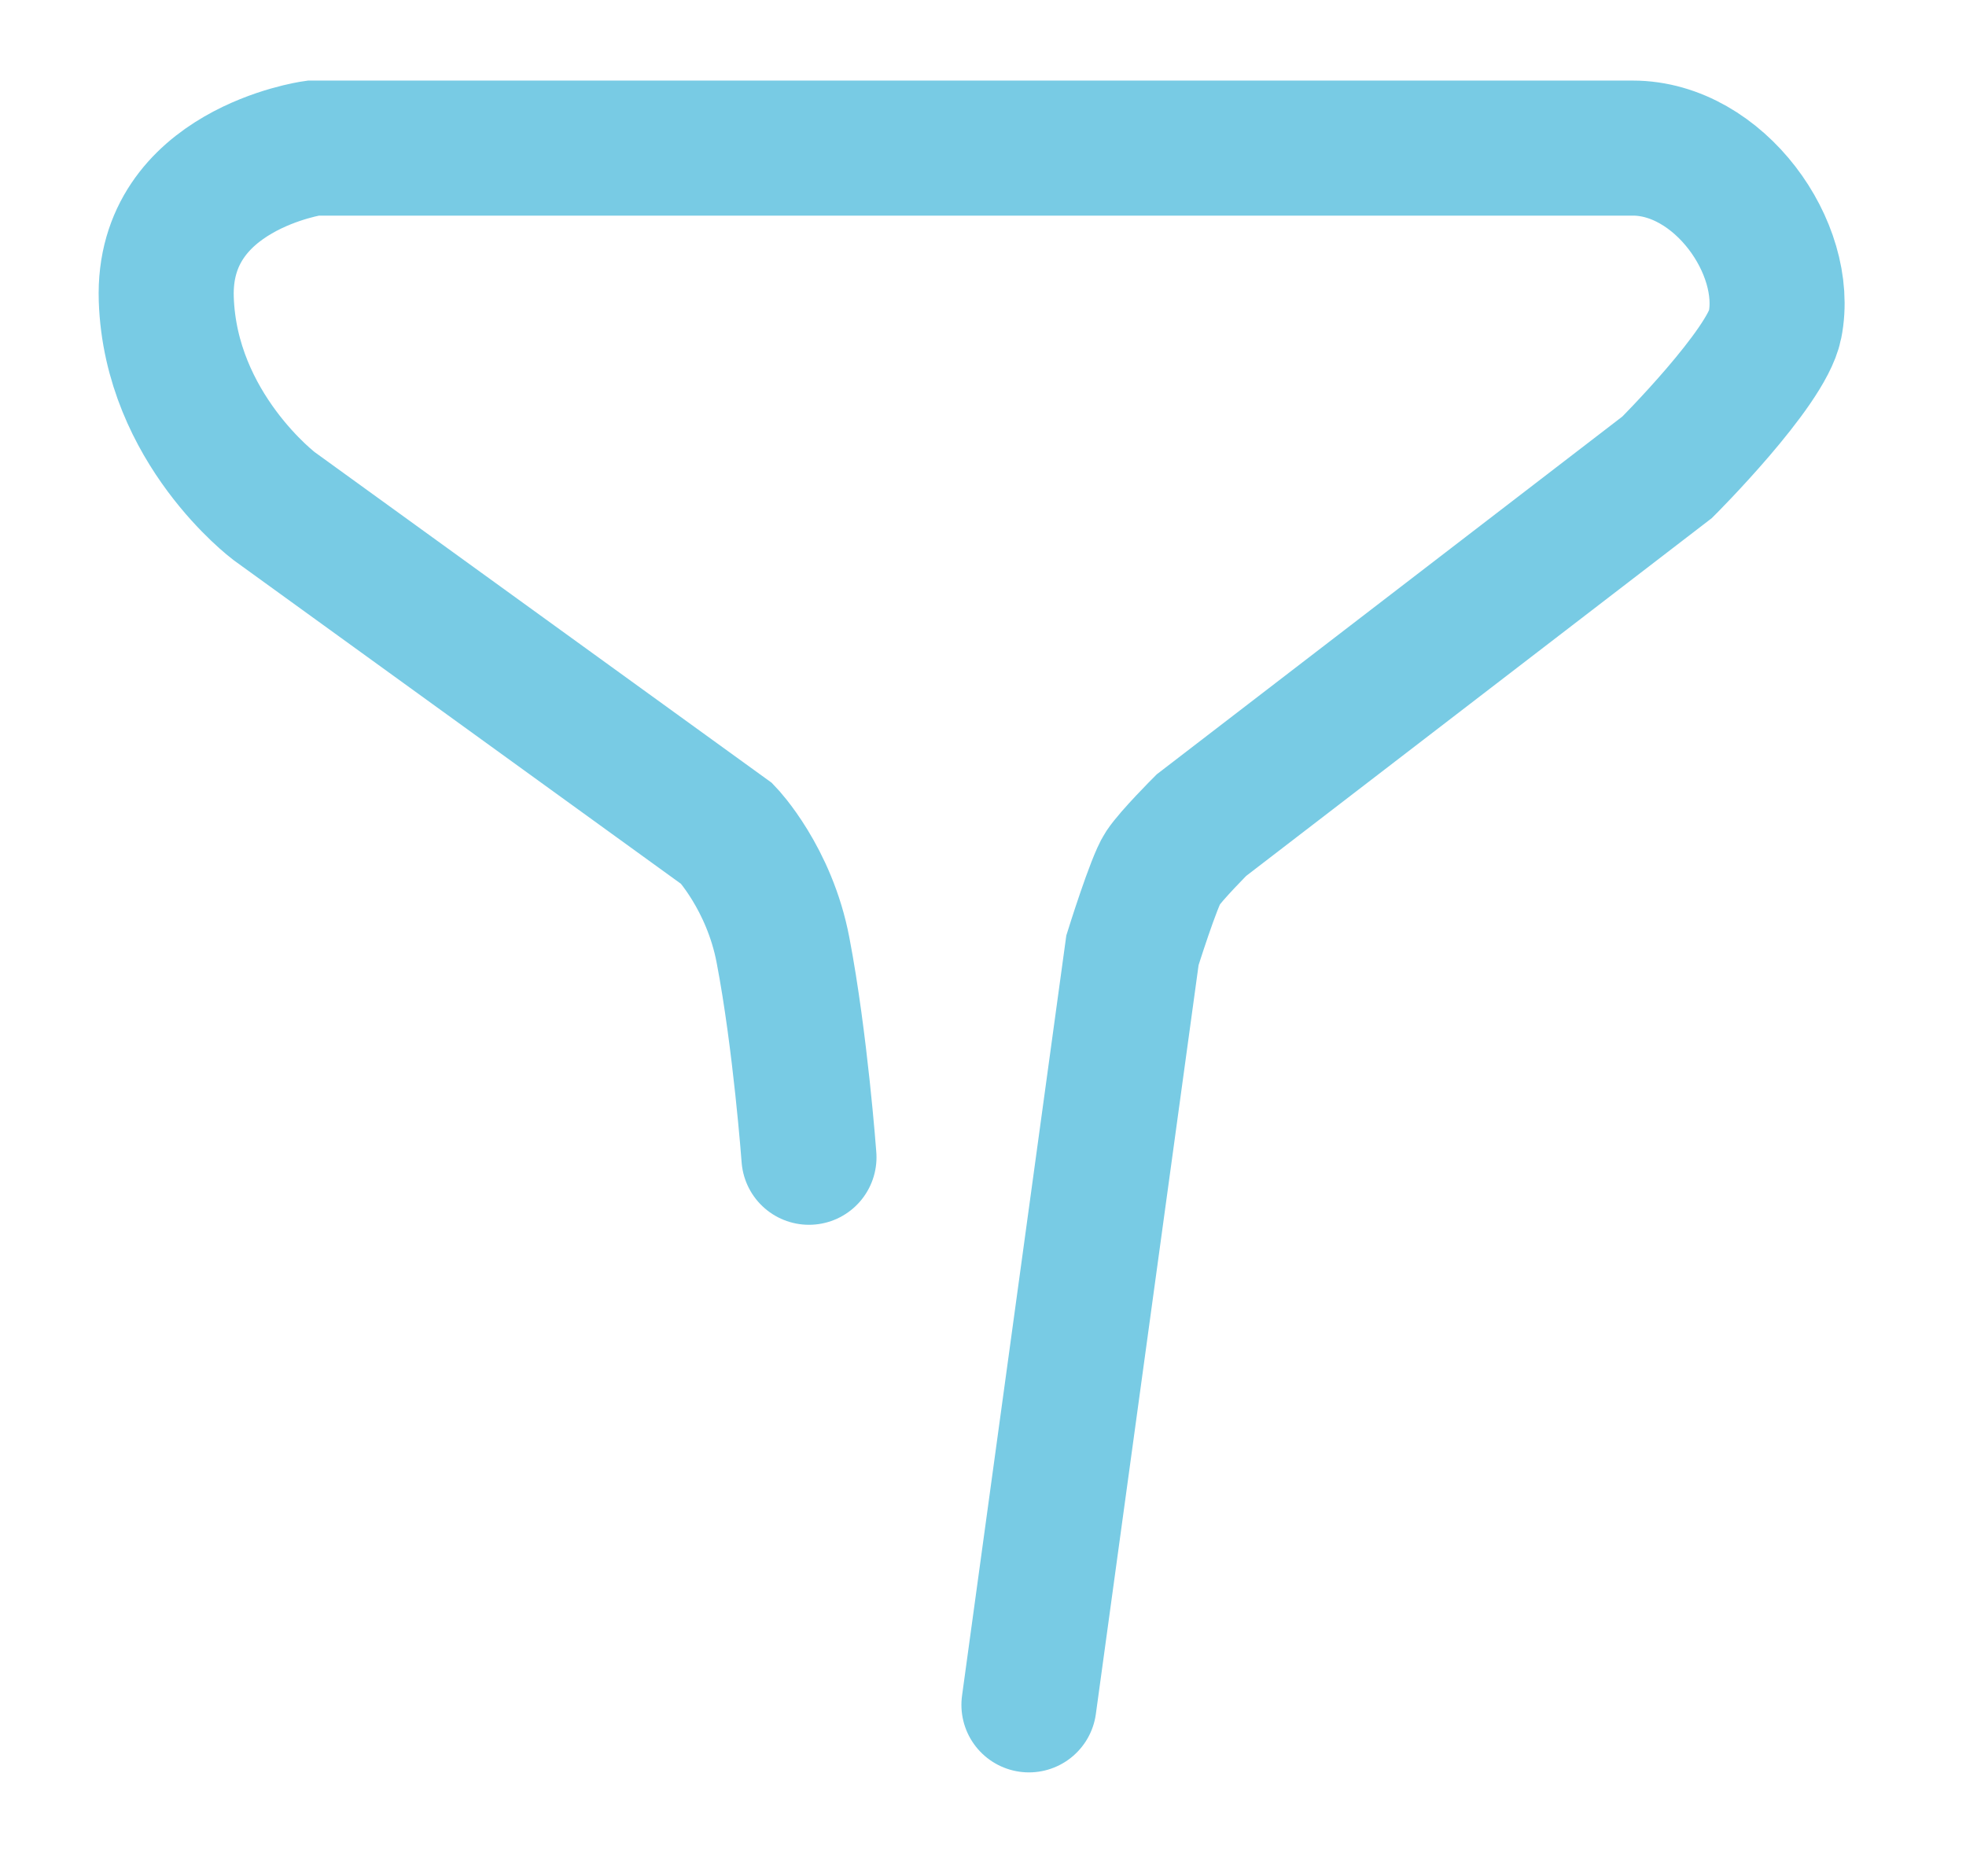
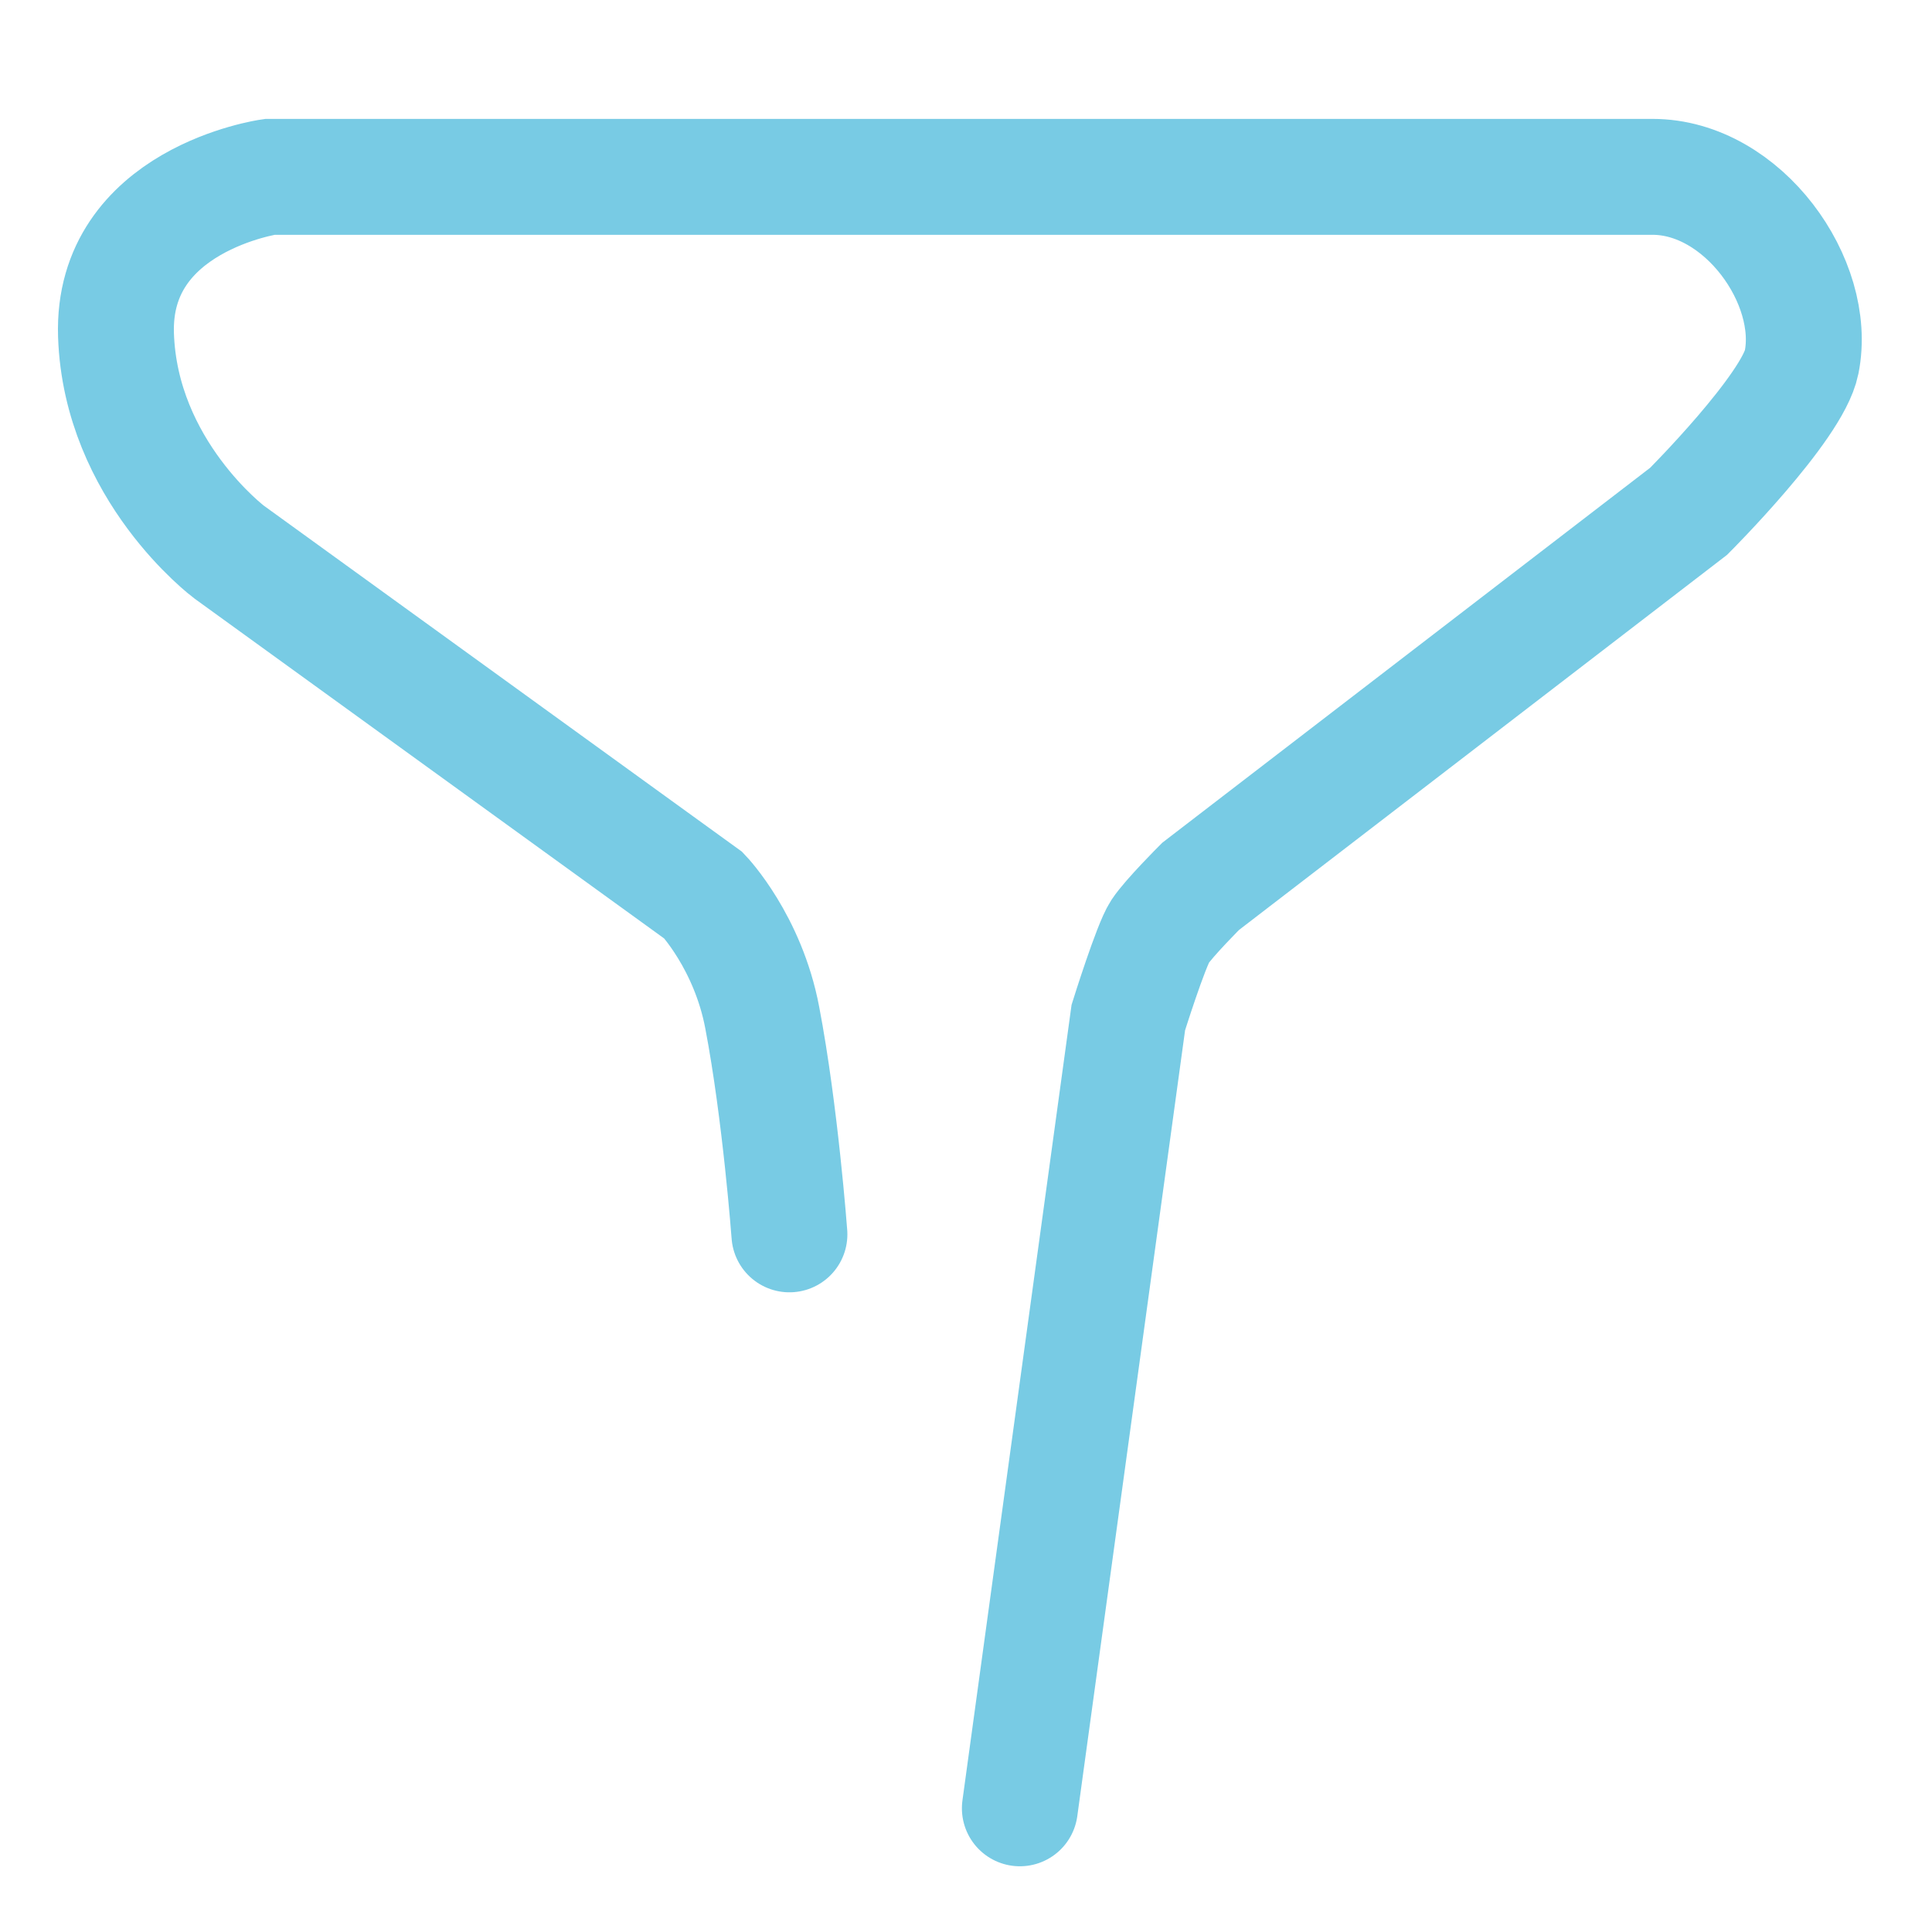
- <svg xmlns="http://www.w3.org/2000/svg" xmlns:xlink="http://www.w3.org/1999/xlink" version="1.1" id="Ebene_1" x="0px" y="0px" width="43.667px" height="41.667px" viewBox="0 0 43.667 41.667" enable-background="new 0 0 43.667 41.667" xml:space="preserve">
+ <svg xmlns="http://www.w3.org/2000/svg" version="1.1" id="Ebene_1" x="0px" y="0px" width="50px" height="50px" viewBox="0 0 50 50" enable-background="new 0 0 50 50" xml:space="preserve">
  <g>
-     <defs>
-       <rect id="SVGID_1_" x="-36.666" y="-74" width="192.499" height="134.999" />
-     </defs>
-     <clipPath id="SVGID_2_">
-       <use xlink:href="#SVGID_1_" overflow="visible" />
-     </clipPath>
-     <path clip-path="url(#SVGID_2_)" fill="none" stroke="#78CBE4" stroke-width="3" stroke-miterlimit="10" d="M36.146-24.516H3.961   V-51.47h31.636c0,0,1.828-0.176,3.474,1.05c1.646,1.225,1.646,3.5,1.646,3.5v16.278" />
-     <ellipse clip-path="url(#SVGID_2_)" fill="none" stroke="#78CBE4" stroke-width="3" stroke-miterlimit="10" cx="22.34" cy="-37.904" rx="8.489" ry="8.565" />
-     <path clip-path="url(#SVGID_2_)" fill="none" stroke="#78CBE4" stroke-width="3" stroke-linecap="round" stroke-miterlimit="10" d="   M22.854,37.874l2.299-16.764c0,0,0.479-1.533,0.671-1.82c0.191-0.289,0.861-0.959,0.861-0.959L37.03,10.38   c0,0,2.205-2.203,2.395-3.162c0.34-1.701-1.246-3.928-3.16-3.928H6.95c0,0-3.352,0.479-3.257,3.354   c0.096,2.873,2.396,4.6,2.396,4.6l10.059,7.279c0,0,0.941,0.986,1.244,2.588c0.385,2.01,0.576,4.598,0.576,4.598" />
-     <ellipse clip-path="url(#SVGID_2_)" fill="none" stroke="#E52520" stroke-width="3" stroke-linecap="round" stroke-miterlimit="10" cx="92.441" cy="12.249" rx="3.583" ry="3.375" />
-     <path clip-path="url(#SVGID_2_)" fill="none" stroke="#E52520" stroke-width="3" stroke-linecap="round" stroke-miterlimit="10" d="   M102.157,31.524c4.443-2.914,7.367-7.848,7.367-13.441c0-8.951-7.48-16.209-16.707-16.209c-9.229,0-16.709,7.258-16.709,16.209   s7.48,16.209,16.709,16.209V20.374" />
-     <path clip-path="url(#SVGID_2_)" fill="none" stroke="#78CBE4" stroke-width="3" stroke-miterlimit="10" d="M108.333-39.487   c0-4.517,1.023-10.978-1.75-14.125c-3.289-3.73-10.814-3.75-16.188-3.75c-9.906,0-17.938,8.003-17.938,17.875   s8.031,17.875,17.938,17.875S108.333-29.615,108.333-39.487z" />
-     <polyline clip-path="url(#SVGID_2_)" fill="none" stroke="#78CBE4" stroke-width="3" stroke-miterlimit="10" points="   93.333,-45.862 87.708,-39.862 93.208,-34.112  " />
+     <path fill="none" stroke="#E52520" stroke-width="3" stroke-miterlimit="10" d="M43.452-19.437H4.167v-32.901h38.616   c0,0,2.232-0.215,4.241,1.282c2.01,1.495,2.01,4.272,2.01,4.272v19.869" />
+     <path fill="none" stroke="#E52520" stroke-width="3" stroke-miterlimit="10" d="M36.962-35.779c0,5.774-4.642,10.456-10.362,10.456   c-5.721,0-10.363-4.682-10.363-10.456c0-5.774,4.642-10.455,10.363-10.455C32.32-46.234,36.962-41.553,36.962-35.779z" />
+   </g>
+   <path fill="none" stroke="#78CBE4" stroke-width="3" stroke-linecap="round" stroke-miterlimit="10" d="M26.394,46.799l2.807-20.466  c0,0,0.586-1.872,0.819-2.223c0.233-0.353,1.052-1.171,1.052-1.171l12.63-9.707c0,0,2.692-2.689,2.924-3.86  c0.415-2.077-1.521-4.795-3.858-4.795H6.979c0,0-4.092,0.584-3.977,4.094c0.117,3.508,2.925,5.615,2.925,5.615l12.28,8.887  c0,0,1.149,1.204,1.519,3.16c0.47,2.453,0.704,5.612,0.704,5.612" />
+   <g>
+     <ellipse fill="none" stroke="#78CBE4" stroke-width="3" stroke-linecap="round" stroke-miterlimit="10" cx="95.586" cy="15.559" rx="4.686" ry="4.414" />
+     <path fill="none" stroke="#78CBE4" stroke-width="3" stroke-linecap="round" stroke-miterlimit="10" d="M108.291,40.766   c5.811-3.811,9.634-10.263,9.634-17.577c0-11.706-9.782-21.197-21.848-21.197c-12.068,0-21.851,9.491-21.851,21.197   c0,11.705,9.782,21.196,21.851,21.196V26.184" />
+   </g>
+   <g>
+     <path fill="none" stroke="#E52520" stroke-width="3" stroke-miterlimit="10" d="M115.333-35.382c0-5.21,1.179-12.663-2.021-16.292   C109.52-55.976,100.839-56,94.641-56c-11.425,0-20.69,9.231-20.69,20.618s9.266,20.618,20.69,20.618   C106.068-14.764,115.333-23.995,115.333-35.382z" />
+     <polyline fill="none" stroke="#E52520" stroke-width="3" stroke-miterlimit="10" points="98.029,-42.735 91.542,-35.814    97.886,-29.182  " />
+   </g>
+   <g>
+     <ellipse fill="none" stroke="#78CBE4" stroke-width="3" stroke-miterlimit="10" cx="95.71" cy="72.678" rx="5.481" ry="5.532" />
+     <path fill="none" stroke="#78CBE4" stroke-width="3" stroke-miterlimit="10" d="M110.476,72.926   c0,7.827-13.433,27.703-14.122,27.703c-1.088,0-14.223-19.876-14.223-27.703c0-7.828,6.344-14.175,14.172-14.175   S110.476,65.098,110.476,72.926z" />
+   </g>
+   <g>
+     <g>
+       <path fill="none" stroke="#78CBE4" stroke-width="3" stroke-linecap="round" stroke-miterlimit="10" d="M16.429,95.623V62.787    H45.16v32.275c0,0,0.188,1.867-1.119,3.547c-1.306,1.679-3.731,1.679-3.731,1.679H22.958" />
+       <polyline fill="none" stroke="#78CBE4" stroke-width="3" stroke-linecap="round" stroke-miterlimit="10" points="9.526,90.586     9.526,56.257 38.816,56.257   " />
+     </g>
  </g>
</svg>
